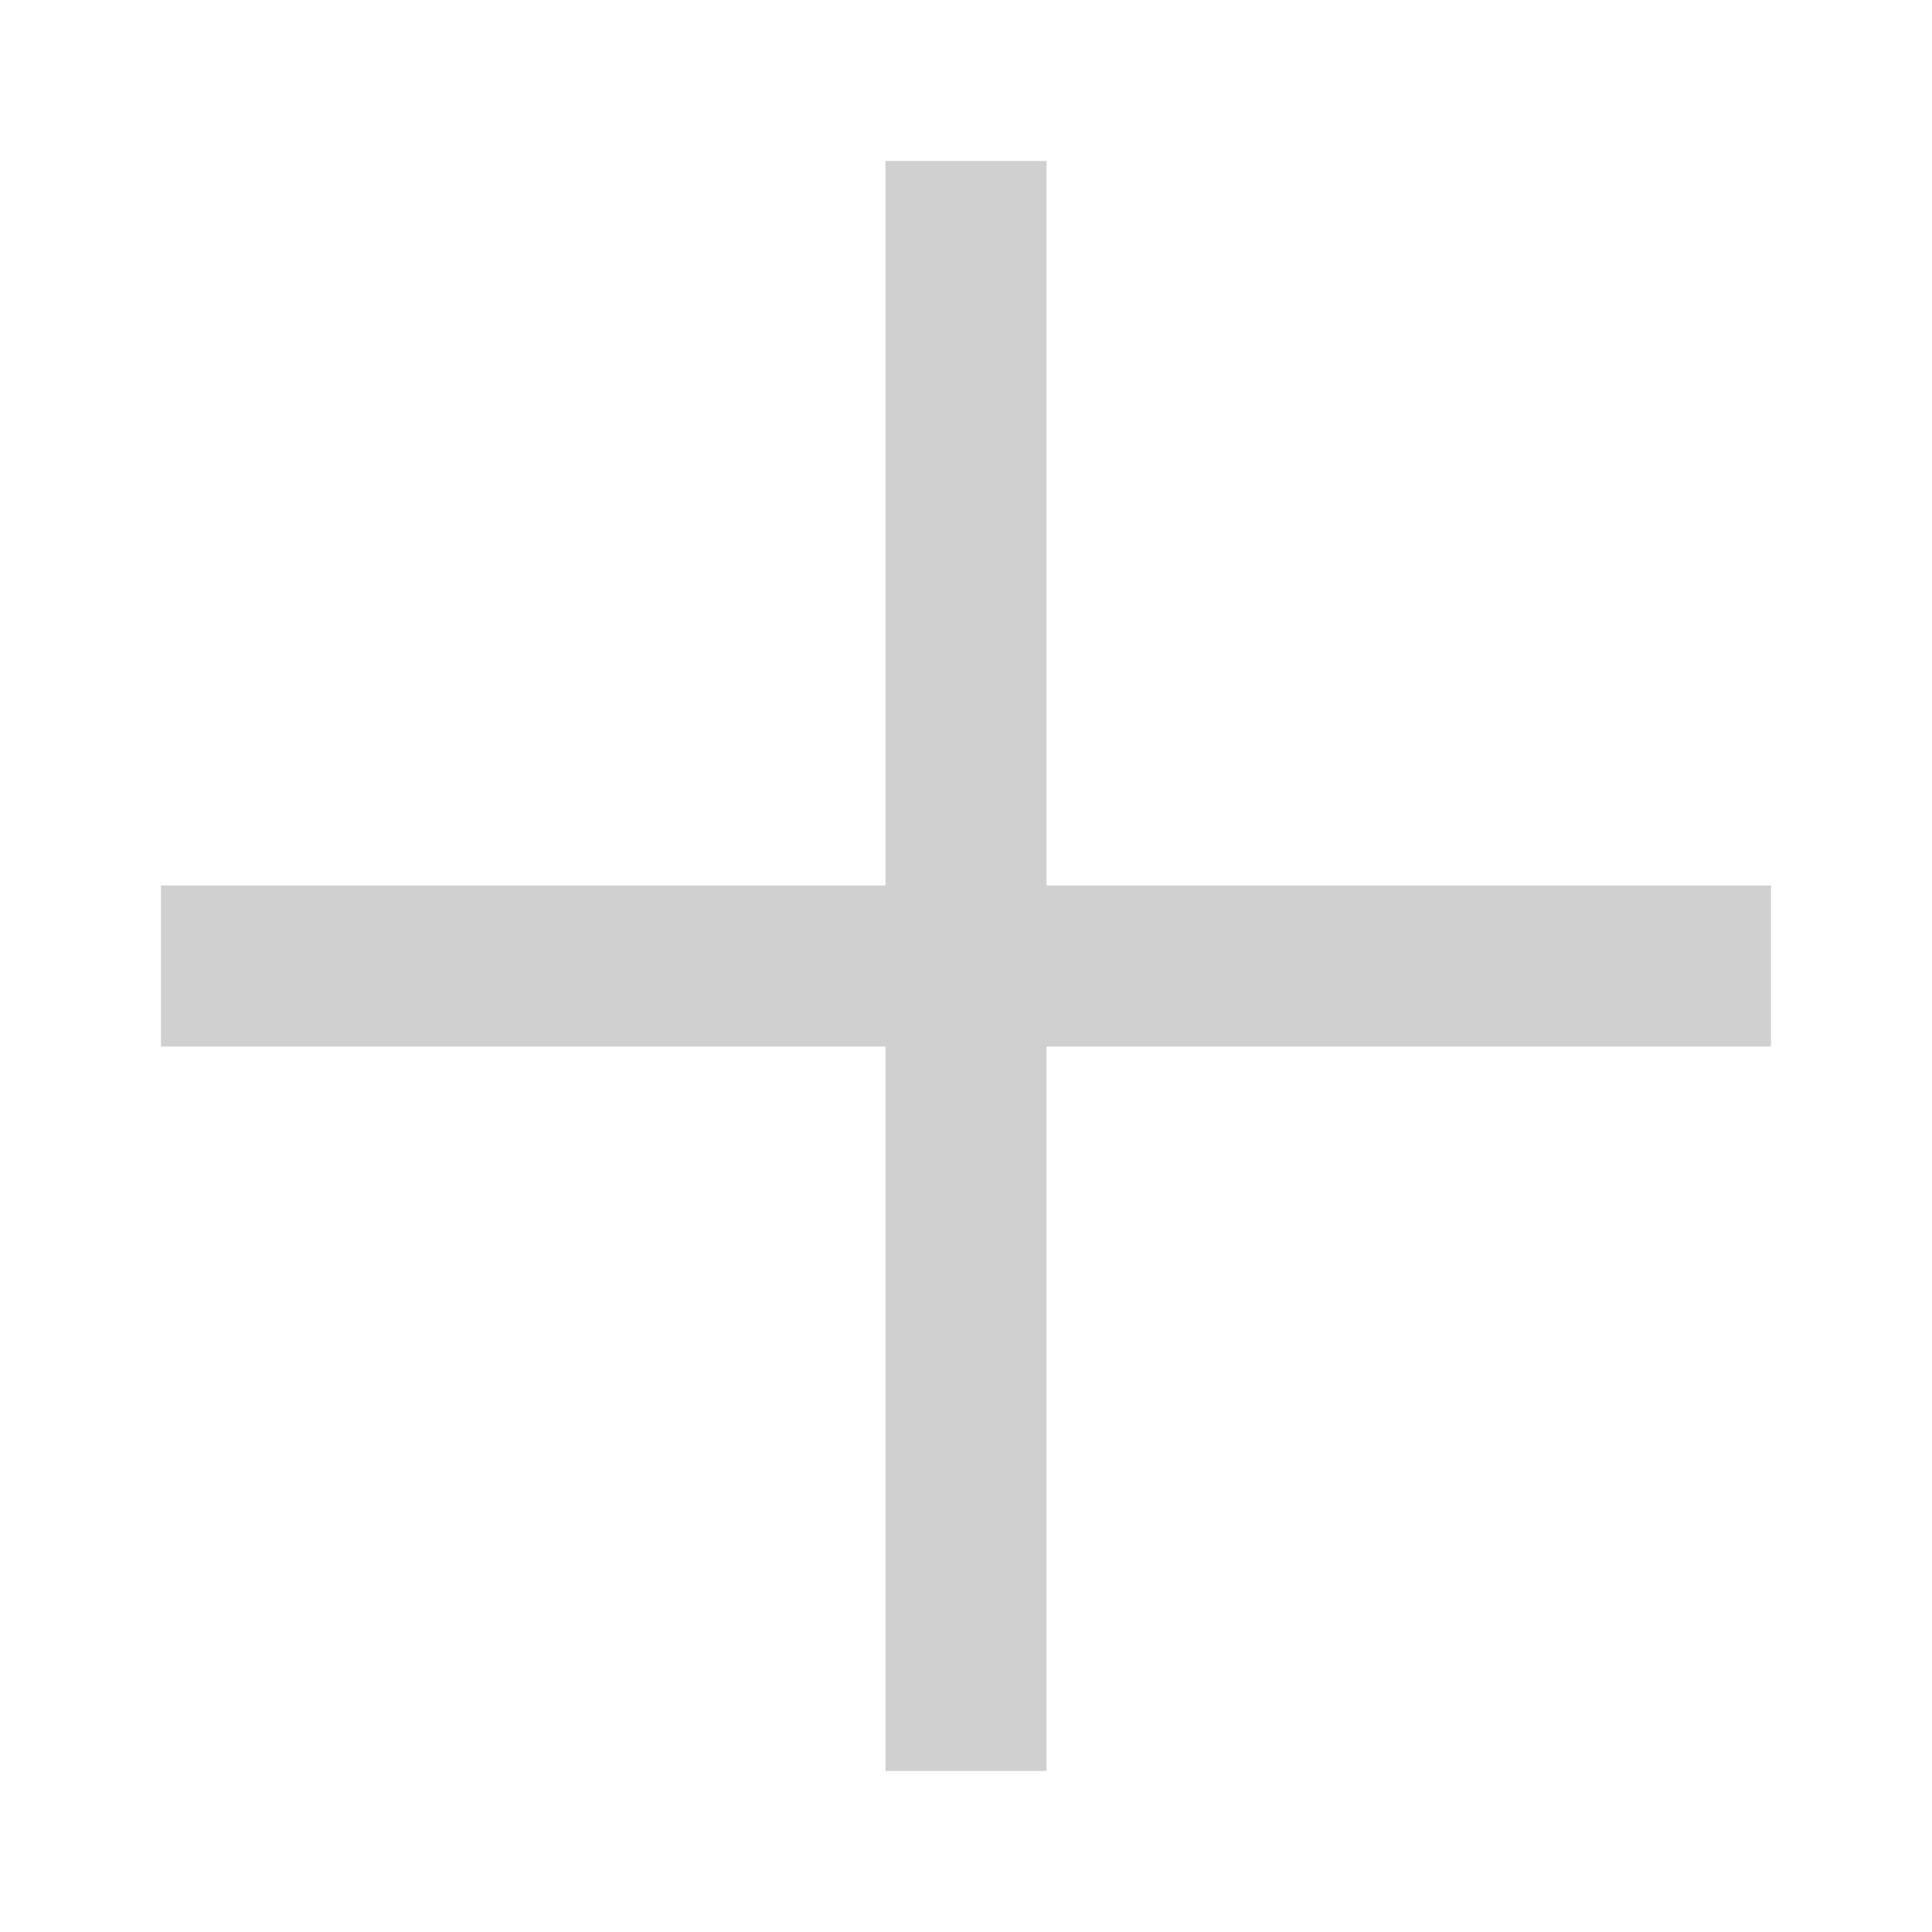
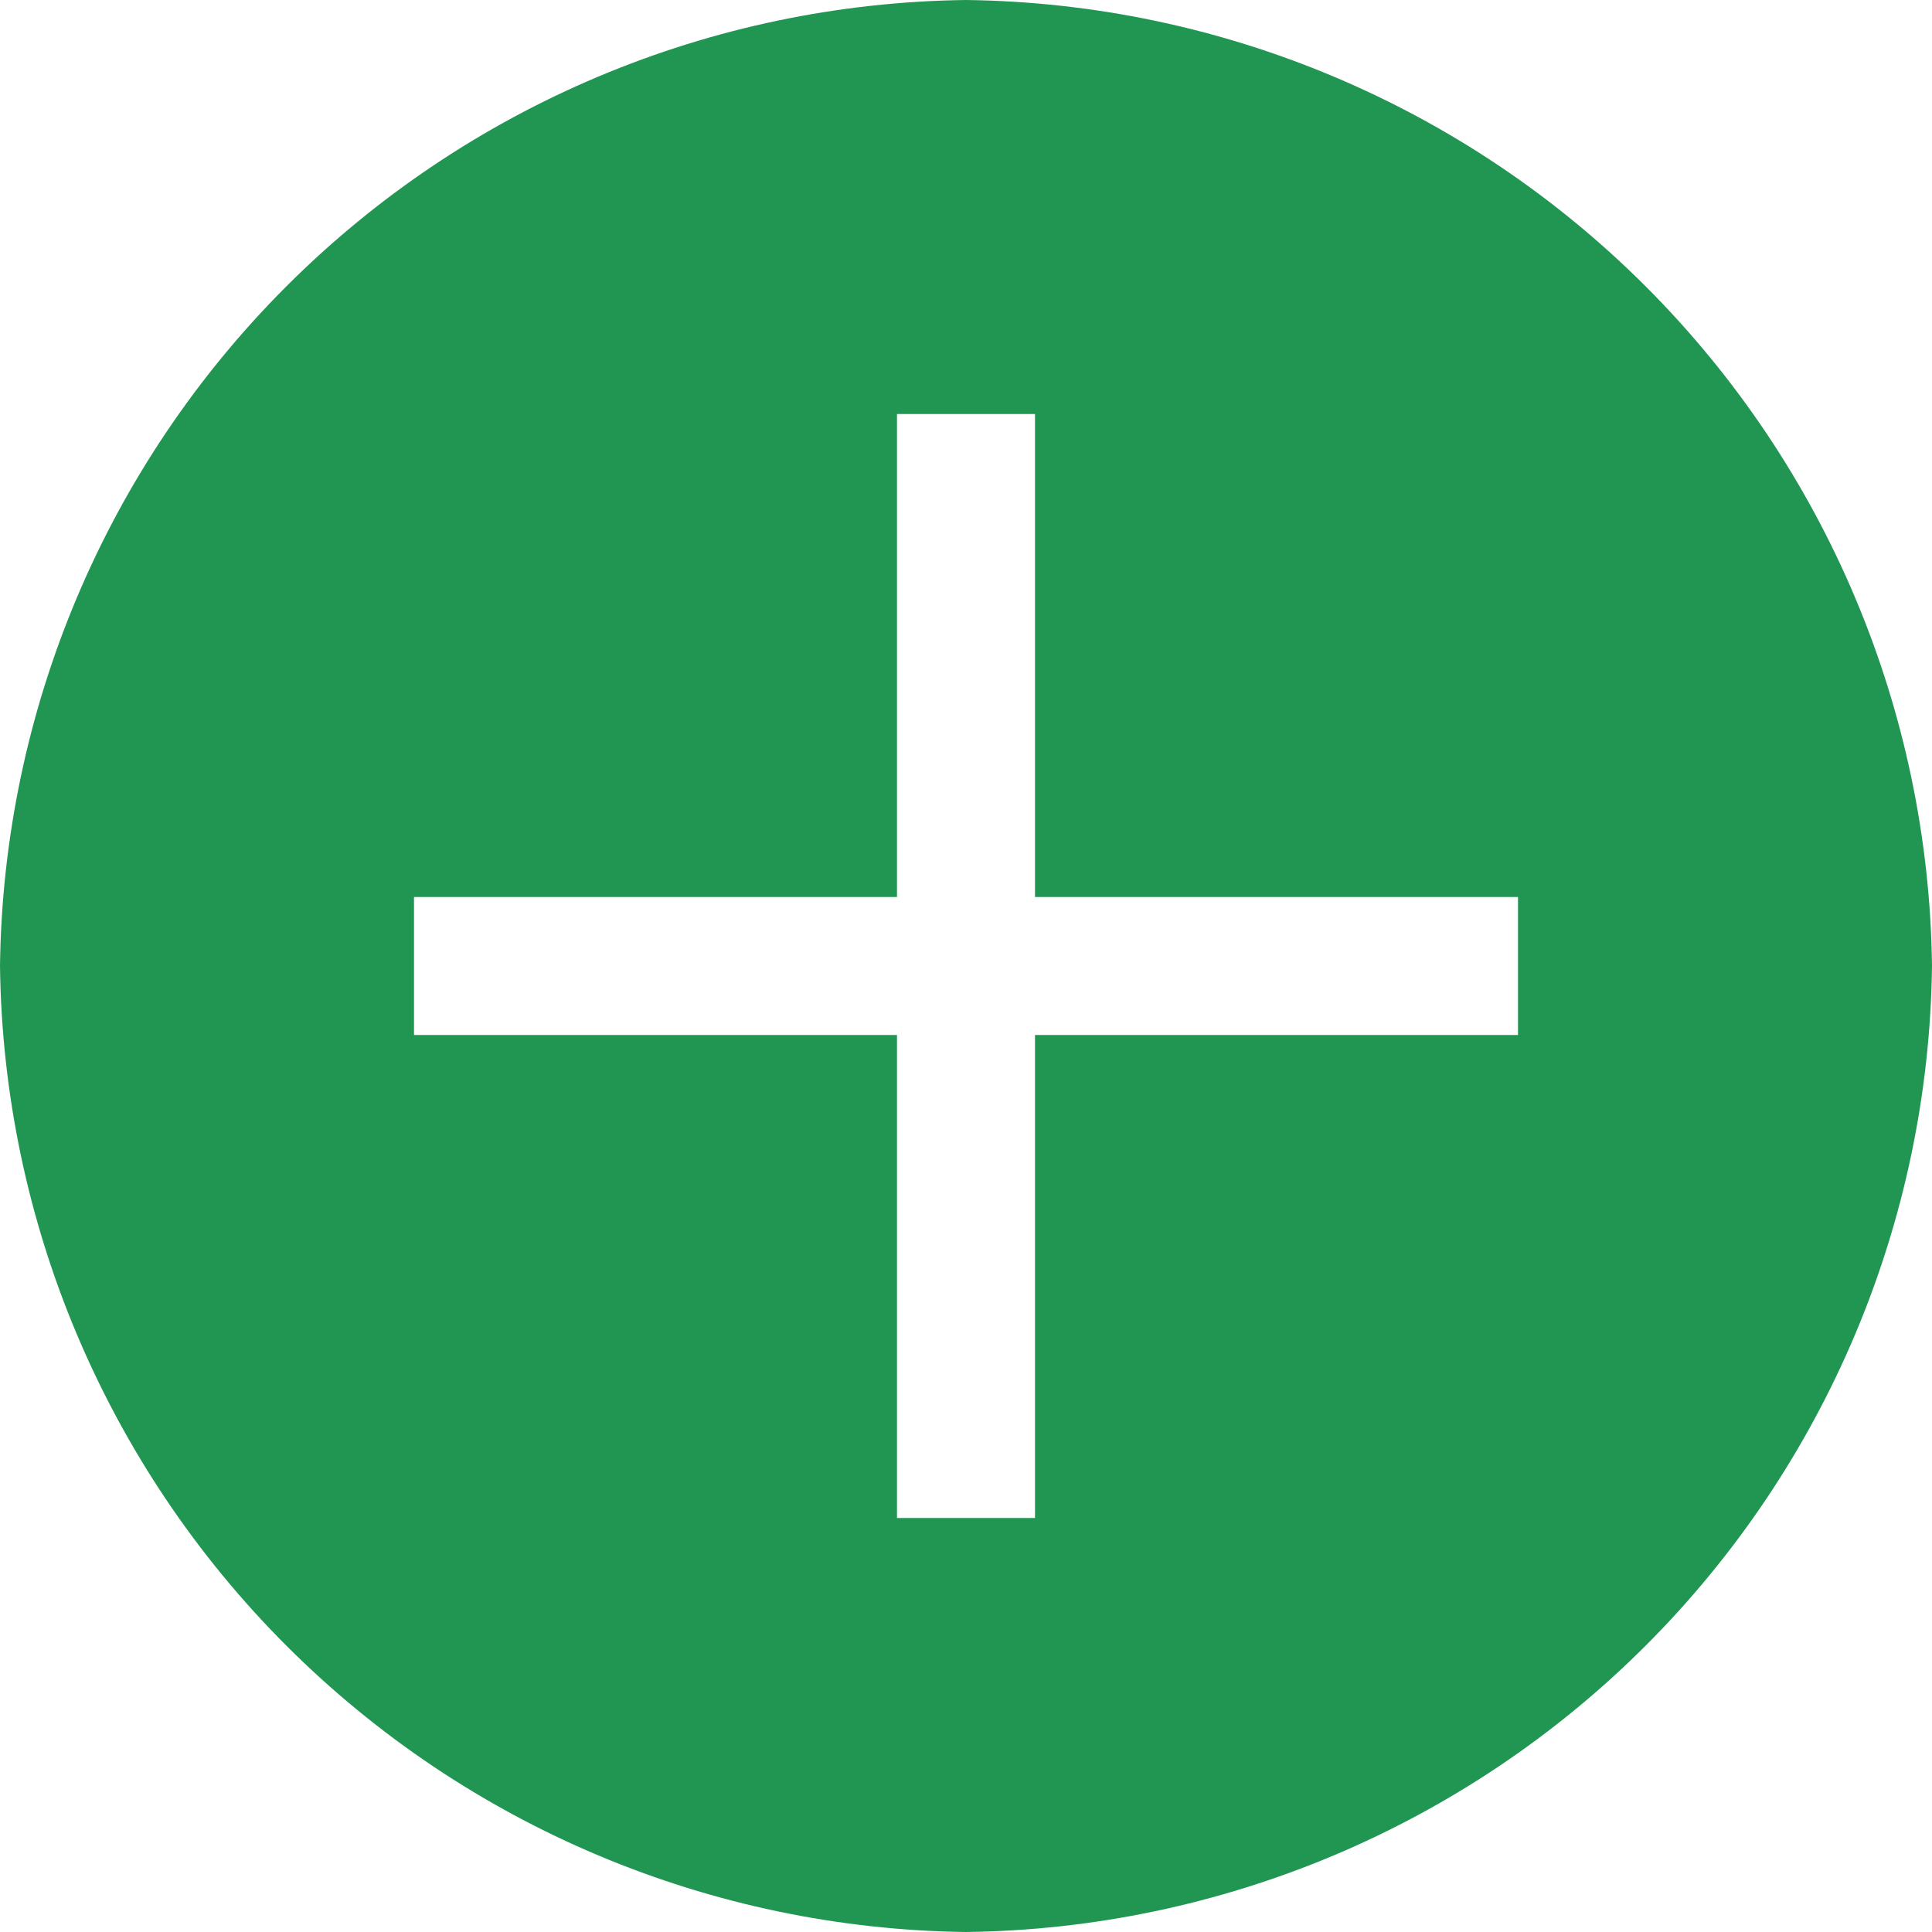
- <svg xmlns="http://www.w3.org/2000/svg" fill="#D0D0D0" viewBox="0 0 24 24" width="24px" height="24px" fill-rule="evenodd">
-   <path fill-rule="evenodd" d="M 11 2 L 11 11 L 2 11 L 2 13 L 11 13 L 11 22 L 13 22 L 13 13 L 22 13 L 22 11 L 13 11 L 13 2 Z" />
+ <svg xmlns="http://www.w3.org/2000/svg" width="28" height="28" viewBox="0 0 28 28" fill="none">
+   <path d="M14 0C10.301 0.045 6.766 1.534 4.15 4.15C1.534 6.766 0.045 10.301 0 14C0.045 17.699 1.534 21.234 4.15 23.85C6.766 26.466 10.301 27.955 14 28C17.699 27.955 21.234 26.466 23.85 23.85C26.466 21.234 27.955 17.699 28 14C27.955 10.301 26.466 6.766 23.85 4.15C21.234 1.534 17.699 0.045 14 0ZM22 15H15V22H13V15H6V13H13V6H15V13H22V15Z" fill="#219653" />
</svg>
